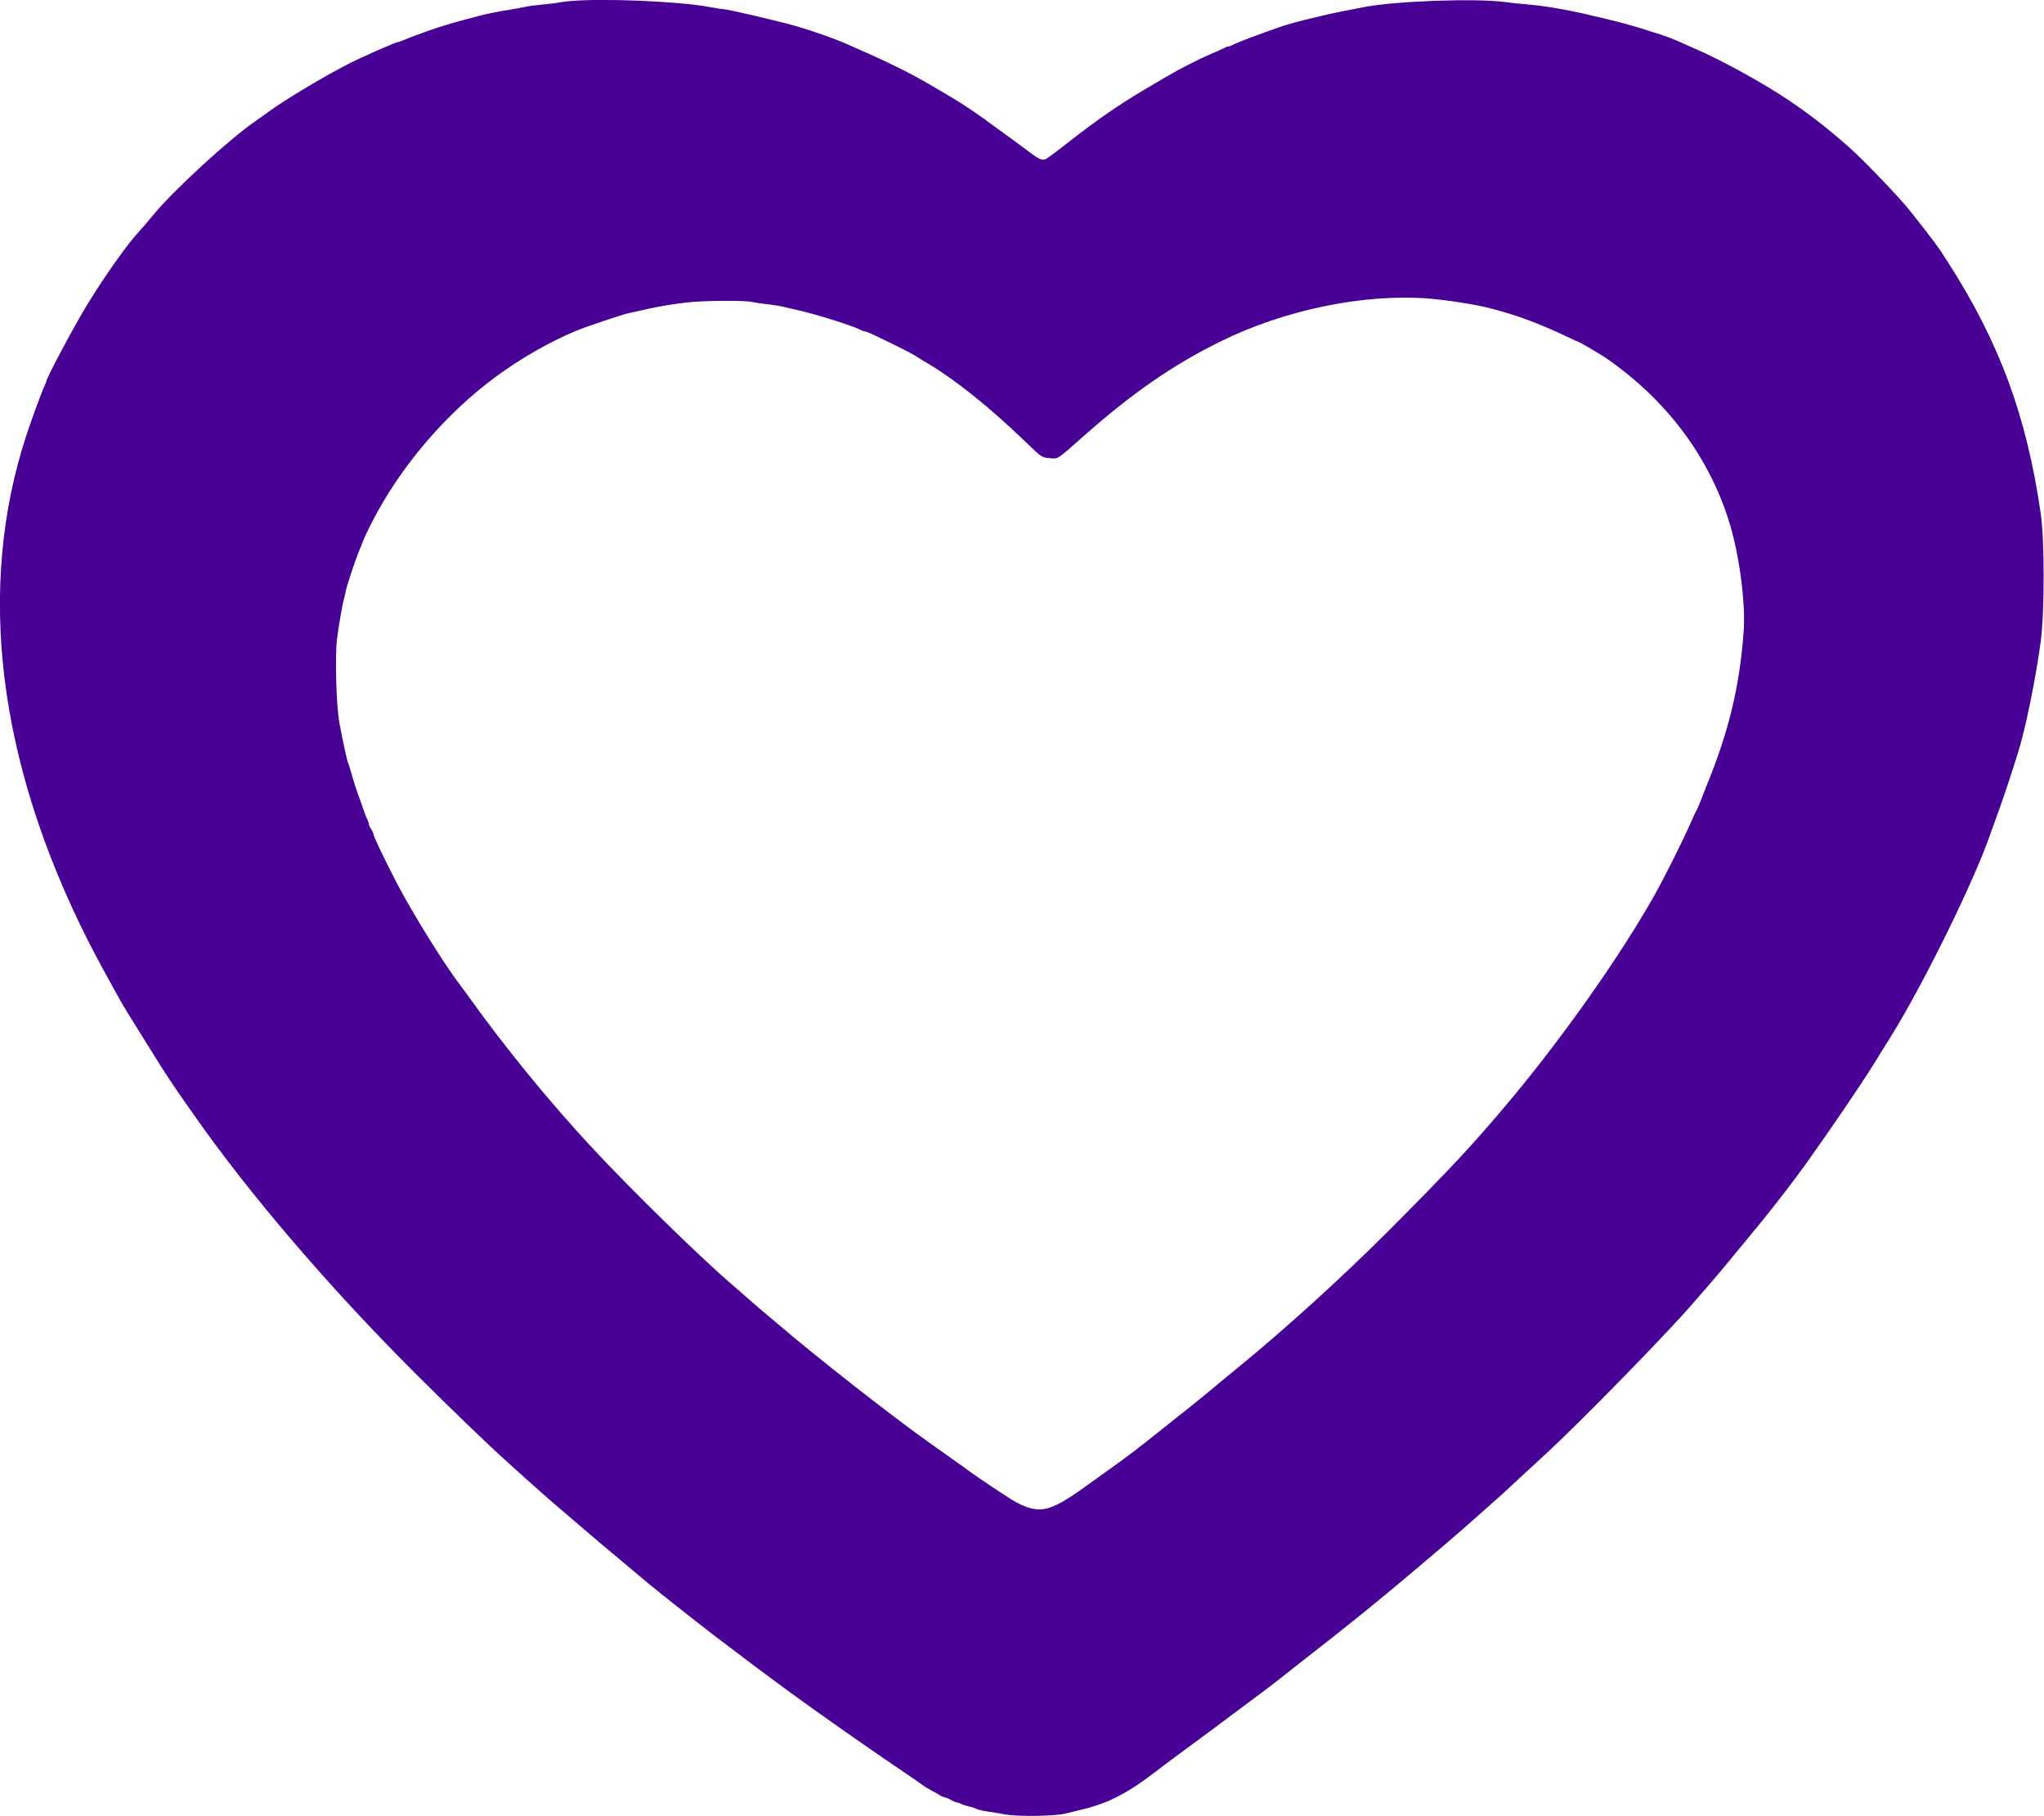
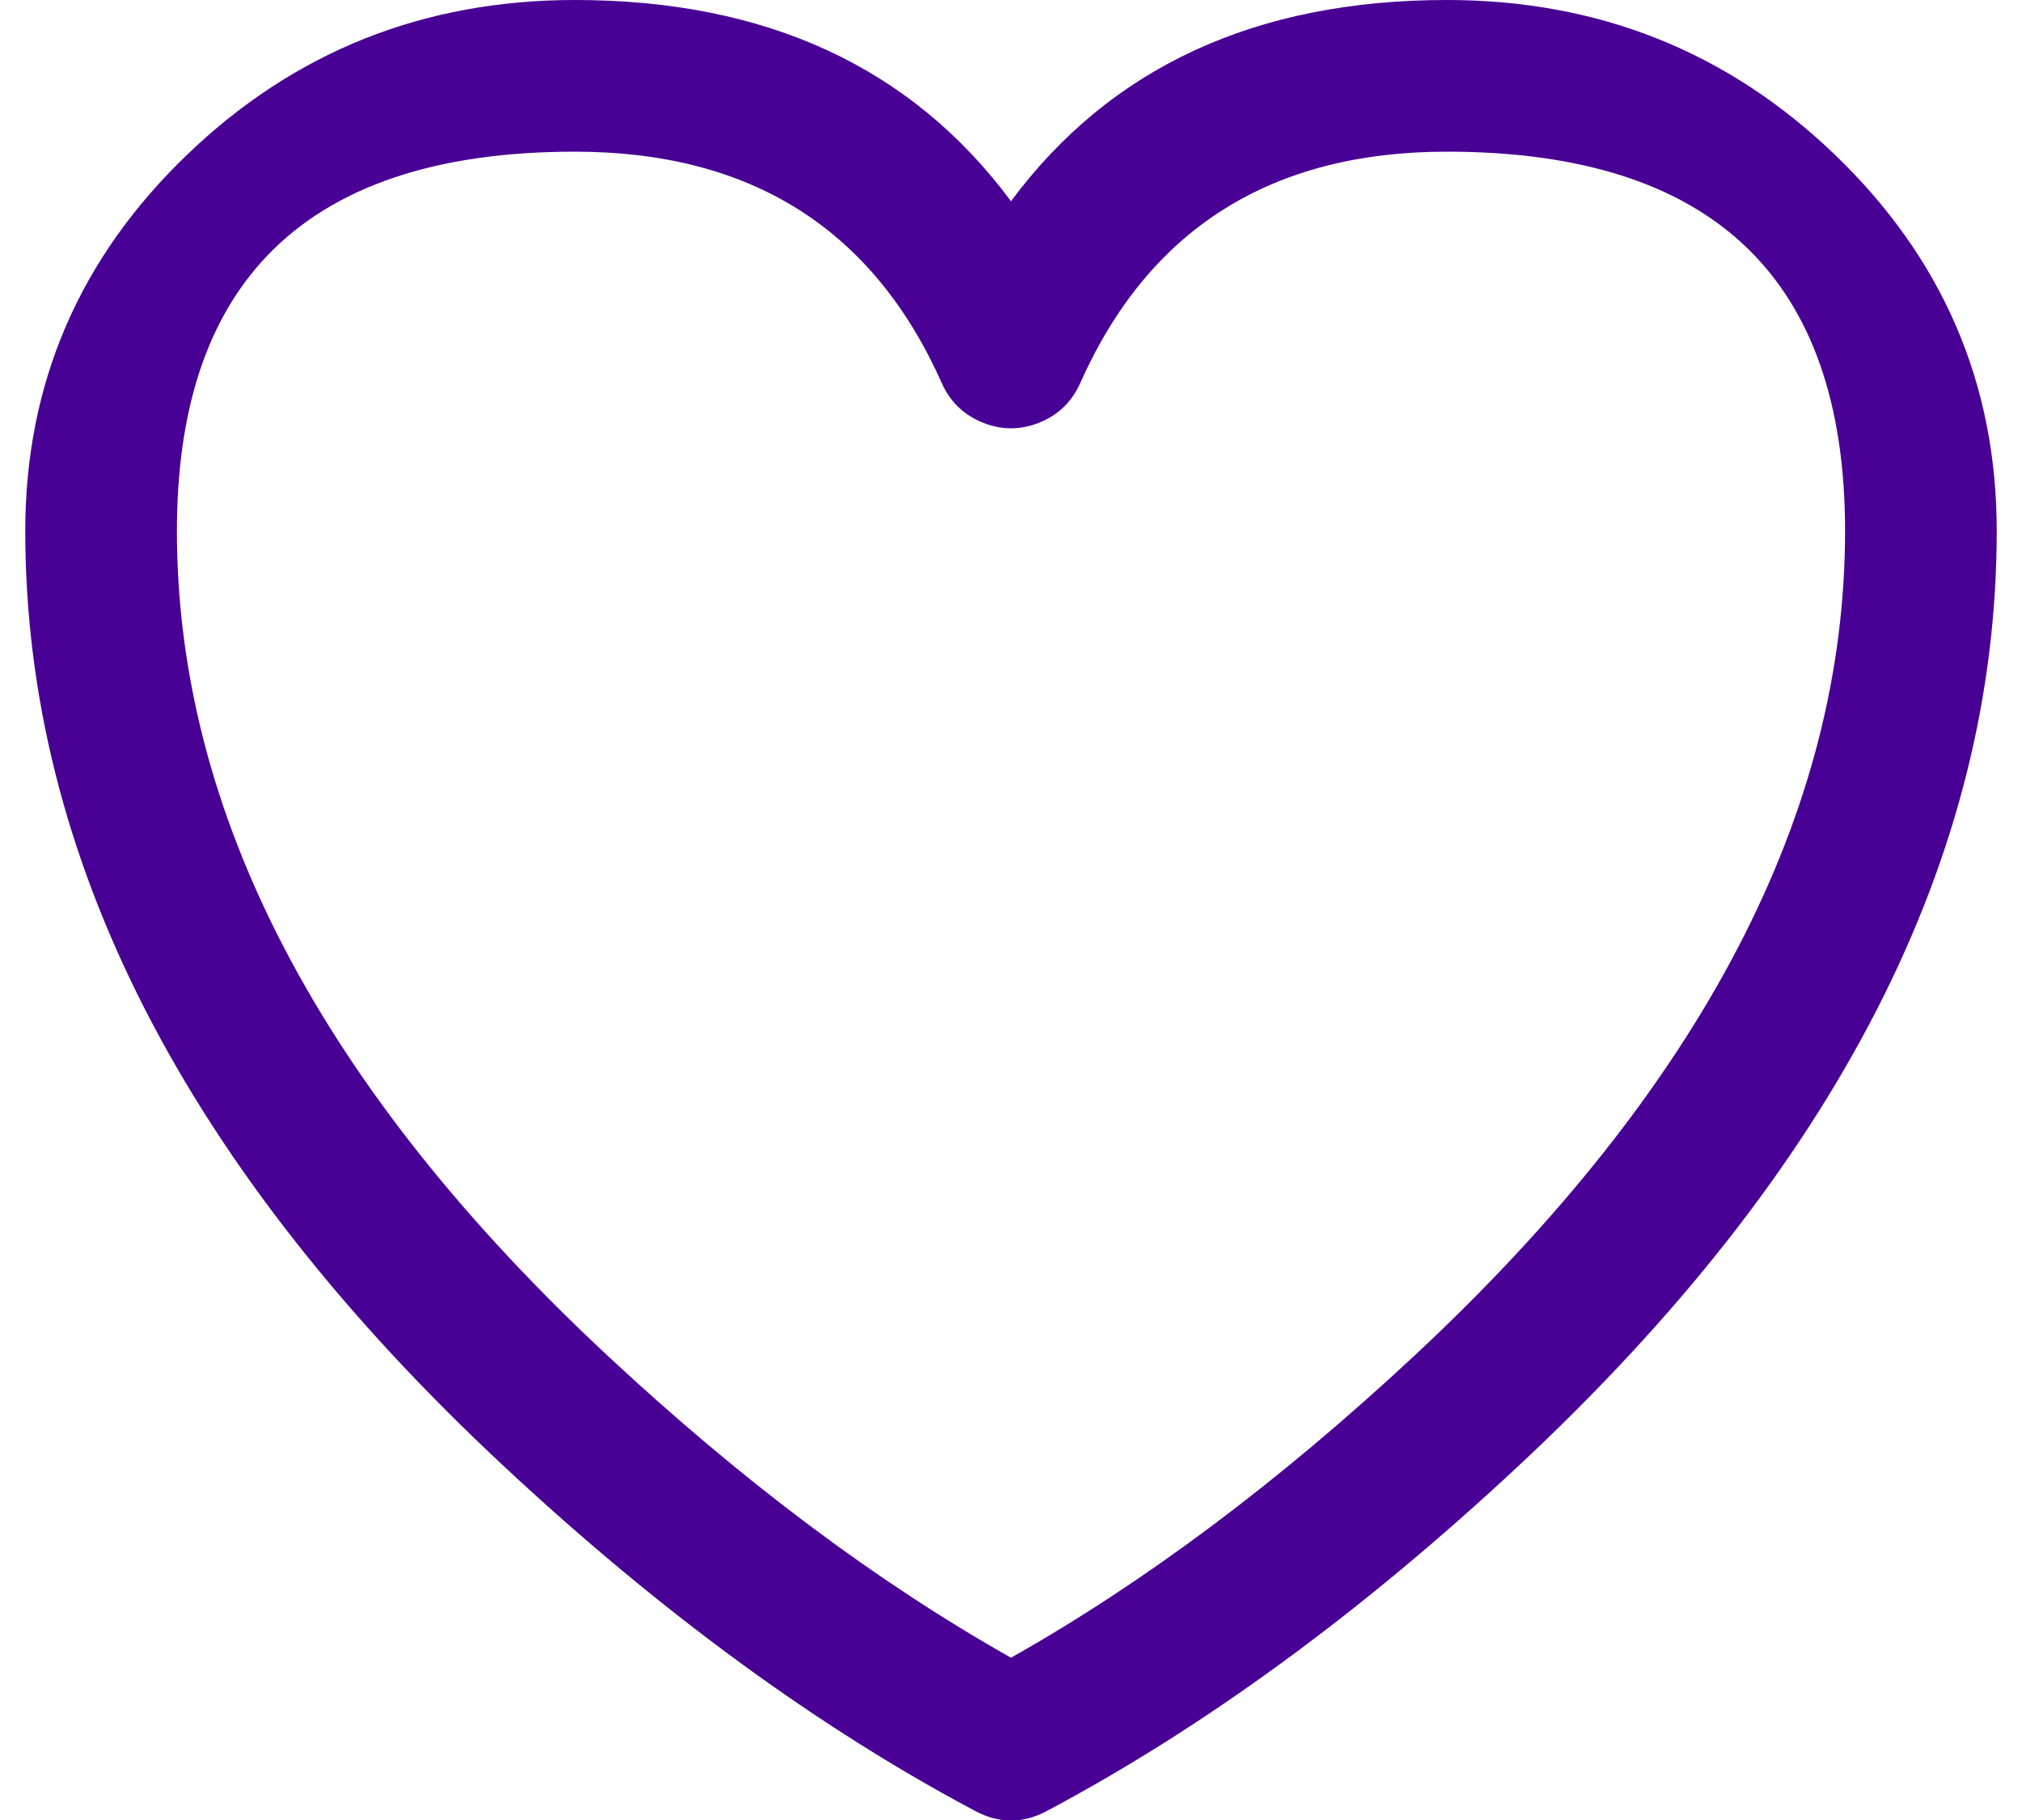
- <svg xmlns="http://www.w3.org/2000/svg" version="1.0" width="1801pt" height="1600pt" viewBox="0 0 1801 1600" preserveAspectRatio="xMidYMid meet">
-   <g transform="translate(0,1600) scale(0.1,-0.1)" fill="#490094" stroke="none">
-     <path d="M5018 15990 c-48 -5 -95 -11 -105 -14 -10 -3 -70 -10 -133 -16 -63 -6 -132 -15 -155 -21 -22 -5 -78 -16 -125 -23 -108 -17 -231 -42 -295 -60 -27 -8 -88 -24 -135 -36 -93 -25 -217 -62 -295 -91 -27 -10 -77 -28 -110 -40 -33 -11 -79 -30 -103 -40 -23 -10 -47 -19 -53 -19 -6 0 -25 -6 -42 -14 -18 -8 -61 -26 -97 -41 -36 -15 -73 -31 -83 -36 -9 -5 -61 -29 -116 -53 -182 -81 -609 -330 -791 -461 -41 -30 -97 -70 -125 -89 -240 -166 -726 -612 -910 -836 -42 -52 -96 -115 -120 -140 -102 -109 -301 -390 -457 -645 -112 -183 -358 -644 -358 -671 0 -3 -9 -24 -19 -47 -30 -66 -119 -310 -162 -442 -436 -1340 -249 -2867 545 -4440 65 -129 186 -352 306 -565 18 -31 74 -122 210 -340 14 -22 56 -90 95 -152 64 -105 149 -232 234 -353 19 -27 60 -86 91 -130 489 -698 1189 -1515 1939 -2265 332 -331 642 -630 820 -790 46 -41 89 -80 95 -86 28 -26 228 -204 281 -250 33 -28 109 -93 169 -145 219 -188 301 -258 696 -588 81 -68 456 -364 570 -451 323 -245 421 -319 515 -388 28 -20 93 -68 145 -107 239 -176 744 -530 1060 -743 69 -46 132 -90 140 -97 8 -7 42 -27 74 -44 33 -17 64 -35 70 -40 6 -5 25 -13 41 -17 17 -4 44 -16 60 -26 17 -10 37 -18 45 -18 8 0 28 -7 43 -15 15 -8 45 -17 65 -21 20 -4 49 -13 65 -21 15 -7 57 -18 95 -23 37 -5 108 -17 157 -26 117 -21 448 -16 540 9 33 8 80 20 105 26 248 55 425 143 680 340 58 45 191 144 295 220 105 77 280 207 390 290 110 82 236 176 279 208 43 32 109 83 147 113 37 30 151 120 254 200 321 249 641 508 949 770 81 69 200 170 265 225 65 55 183 158 262 229 79 71 160 142 179 159 19 17 67 60 105 96 39 37 117 109 174 161 211 192 313 290 631 609 296 298 630 647 770 806 167 190 246 282 331 385 52 63 137 167 190 230 185 222 375 467 500 640 231 323 495 711 609 895 17 28 50 80 73 118 23 37 59 95 81 130 289 465 740 1384 876 1787 5 14 34 95 65 180 49 134 104 299 175 525 67 213 159 663 202 990 33 255 33 887 0 1115 -124 861 -361 1505 -813 2212 -91 144 -134 201 -344 466 -93 116 -397 434 -525 548 -189 168 -341 286 -535 418 -218 148 -603 360 -828 456 -39 17 -85 37 -102 45 -98 45 -156 67 -265 100 -25 7 -58 18 -75 24 -63 22 -262 76 -350 96 -33 7 -87 20 -120 28 -197 48 -408 85 -565 98 -58 4 -148 14 -200 21 -264 35 -981 9 -1255 -47 -38 -7 -119 -24 -180 -35 -60 -12 -137 -29 -170 -37 -33 -8 -87 -21 -120 -29 -78 -18 -191 -49 -235 -64 -205 -71 -389 -140 -435 -164 -17 -9 -36 -16 -43 -16 -8 0 -26 -7 -40 -15 -15 -8 -61 -28 -102 -46 -114 -48 -283 -134 -405 -206 -60 -36 -153 -91 -205 -121 -209 -124 -415 -266 -639 -442 -60 -47 -121 -94 -136 -105 -16 -11 -42 -30 -58 -42 -48 -36 -67 -29 -197 70 -67 50 -148 110 -179 131 -31 22 -77 56 -103 75 -111 85 -276 196 -375 254 -26 16 -102 60 -168 99 -207 122 -396 214 -760 373 -98 43 -308 117 -427 151 -170 49 -620 154 -658 154 -13 0 -71 9 -129 20 -266 49 -940 77 -1223 50z m7567 -2620 c152 -12 399 -50 525 -81 240 -60 444 -135 707 -260 44 -22 83 -39 86 -39 11 0 208 -116 267 -158 532 -374 902 -878 1075 -1460 84 -285 136 -692 119 -932 -36 -490 -129 -879 -330 -1370 -25 -63 -53 -133 -61 -155 -8 -22 -18 -44 -23 -50 -4 -5 -31 -64 -60 -130 -66 -150 -223 -463 -308 -615 -300 -534 -805 -1251 -1281 -1820 -321 -383 -516 -592 -1061 -1139 -416 -417 -922 -876 -1356 -1230 -77 -62 -175 -144 -219 -181 -44 -37 -139 -114 -211 -171 -72 -57 -184 -147 -250 -199 -145 -117 -289 -226 -397 -303 -45 -32 -107 -76 -137 -98 -259 -188 -331 -232 -430 -265 -95 -31 -200 -6 -335 79 -83 52 -302 199 -355 238 -36 27 -78 58 -95 69 -16 12 -57 40 -90 64 -33 23 -116 82 -185 131 -334 237 -1015 772 -1320 1035 -30 26 -86 73 -125 105 -38 32 -106 90 -150 129 -44 39 -111 98 -150 131 -260 223 -875 824 -1205 1179 -388 416 -779 895 -1107 1354 -21 29 -47 65 -59 80 -138 178 -417 625 -560 897 -111 213 -214 427 -214 448 0 6 -9 26 -20 42 -11 17 -20 37 -20 45 0 8 -7 28 -15 43 -8 15 -19 42 -24 60 -6 18 -24 70 -41 117 -34 92 -49 140 -78 241 -10 36 -21 69 -24 75 -9 14 -54 223 -79 364 -27 155 -38 589 -19 735 15 114 47 301 59 340 5 17 12 48 16 70 9 51 84 278 125 375 17 41 34 84 38 95 3 11 37 81 75 155 247 479 640 940 1078 1265 223 165 476 310 714 410 81 34 405 143 460 155 22 4 69 15 105 23 129 31 277 57 410 72 149 17 498 20 570 5 25 -5 87 -14 137 -20 51 -5 119 -16 150 -24 32 -8 78 -19 103 -24 159 -34 494 -138 572 -178 14 -8 32 -14 38 -14 15 0 44 -13 252 -114 86 -42 171 -87 190 -99 18 -12 76 -48 129 -79 230 -137 535 -382 840 -676 150 -145 148 -143 222 -149 73 -6 56 -17 290 190 429 381 793 633 1216 841 564 277 1254 419 1826 376z" />
-   </g>
+ <svg xmlns="http://www.w3.org/2000/svg" viewBox="0 0 20 18" fill="#490094">
+   <path d="M19.75,5.25 Q19.75,10.089 15.011,14.506 Q12.689,16.671 10.352,17.912 Q10,18.099 9.648,17.912 Q7.311,16.671 4.989,14.506 Q0.25,10.089 0.25,5.25 Q0.25,3.066 1.854,1.527 Q3.444,0 5.687,0 Q8.523,0 10,1.99 Q11.478,0 14.312,0 Q16.556,0 18.146,1.527 Q19.75,3.066 19.75,5.25 Z M18.25,5.25 Q18.25,1.5 14.312,1.5 Q11.704,1.5 10.685,3.788 Q10.559,4.072 10.269,4.184 Q9.979,4.295 9.695,4.169 Q9.432,4.052 9.315,3.788 Q8.296,1.5 5.687,1.5 Q3.623,1.5 2.641,2.531 Q1.75,3.466 1.75,5.25 Q1.75,9.437 6.011,13.409 Q8.012,15.274 10,16.395 Q11.988,15.274 13.989,13.409 Q18.25,9.437 18.25,5.25 Z" />
</svg>
